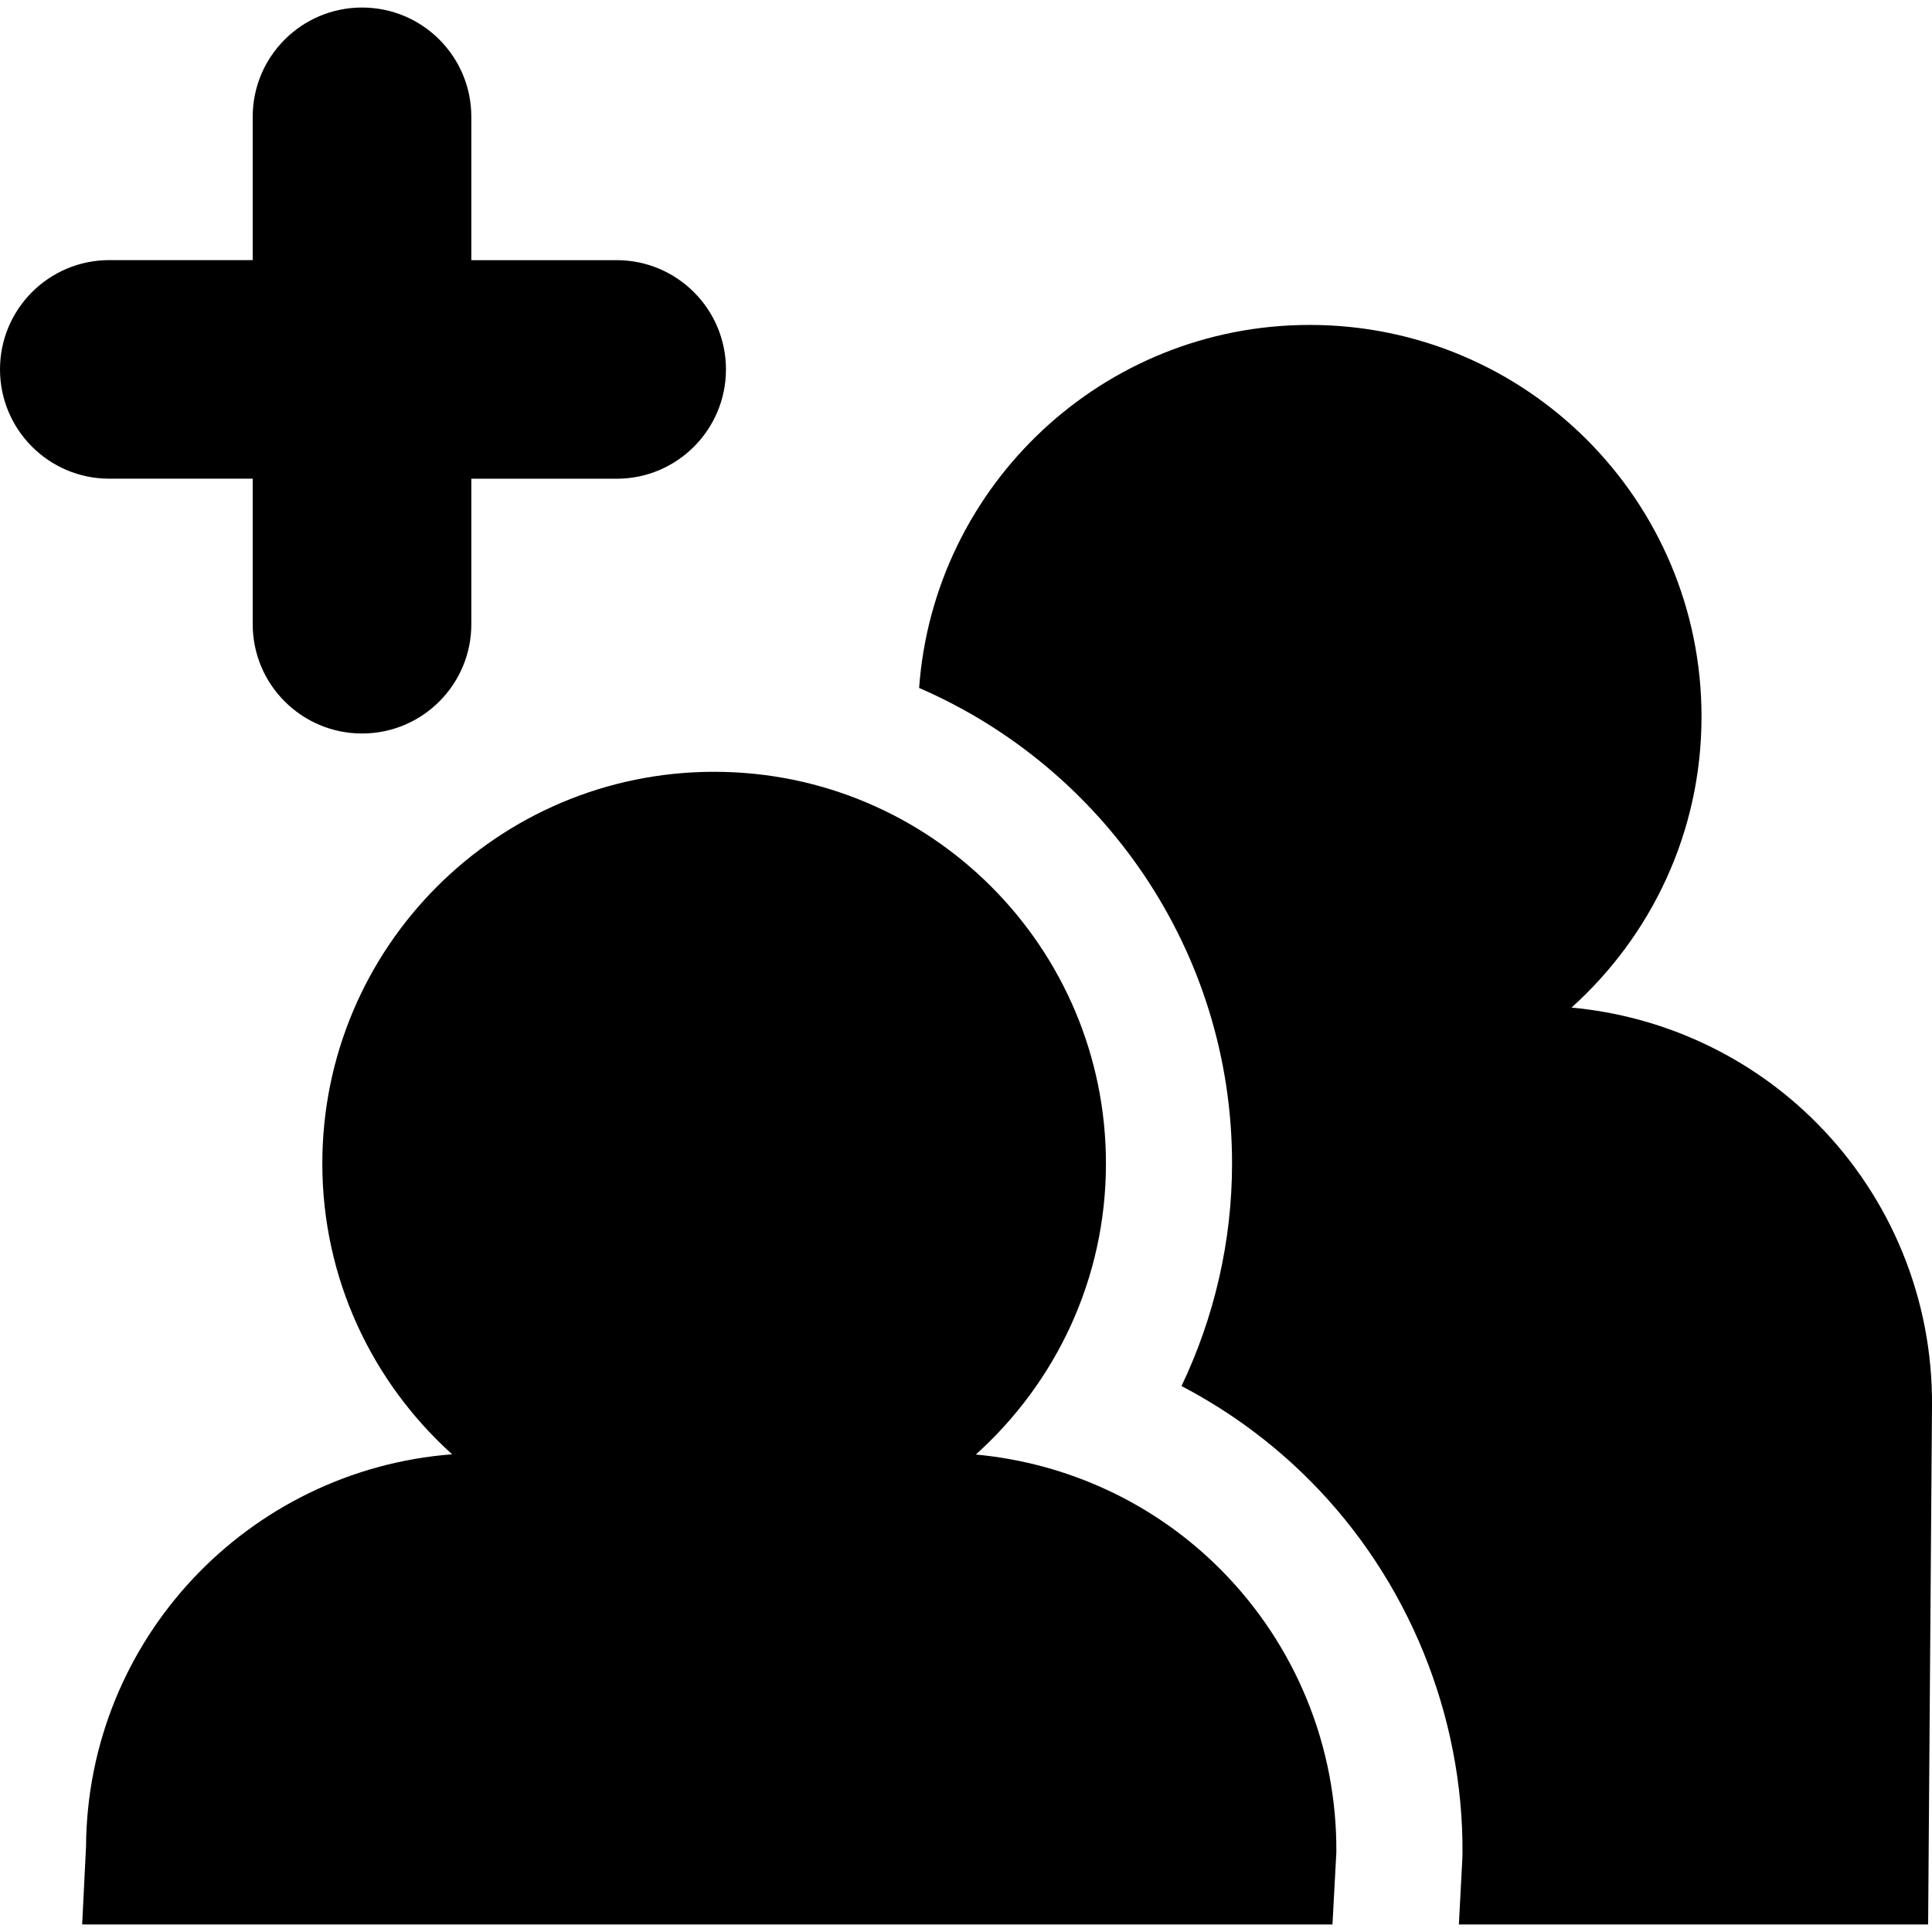
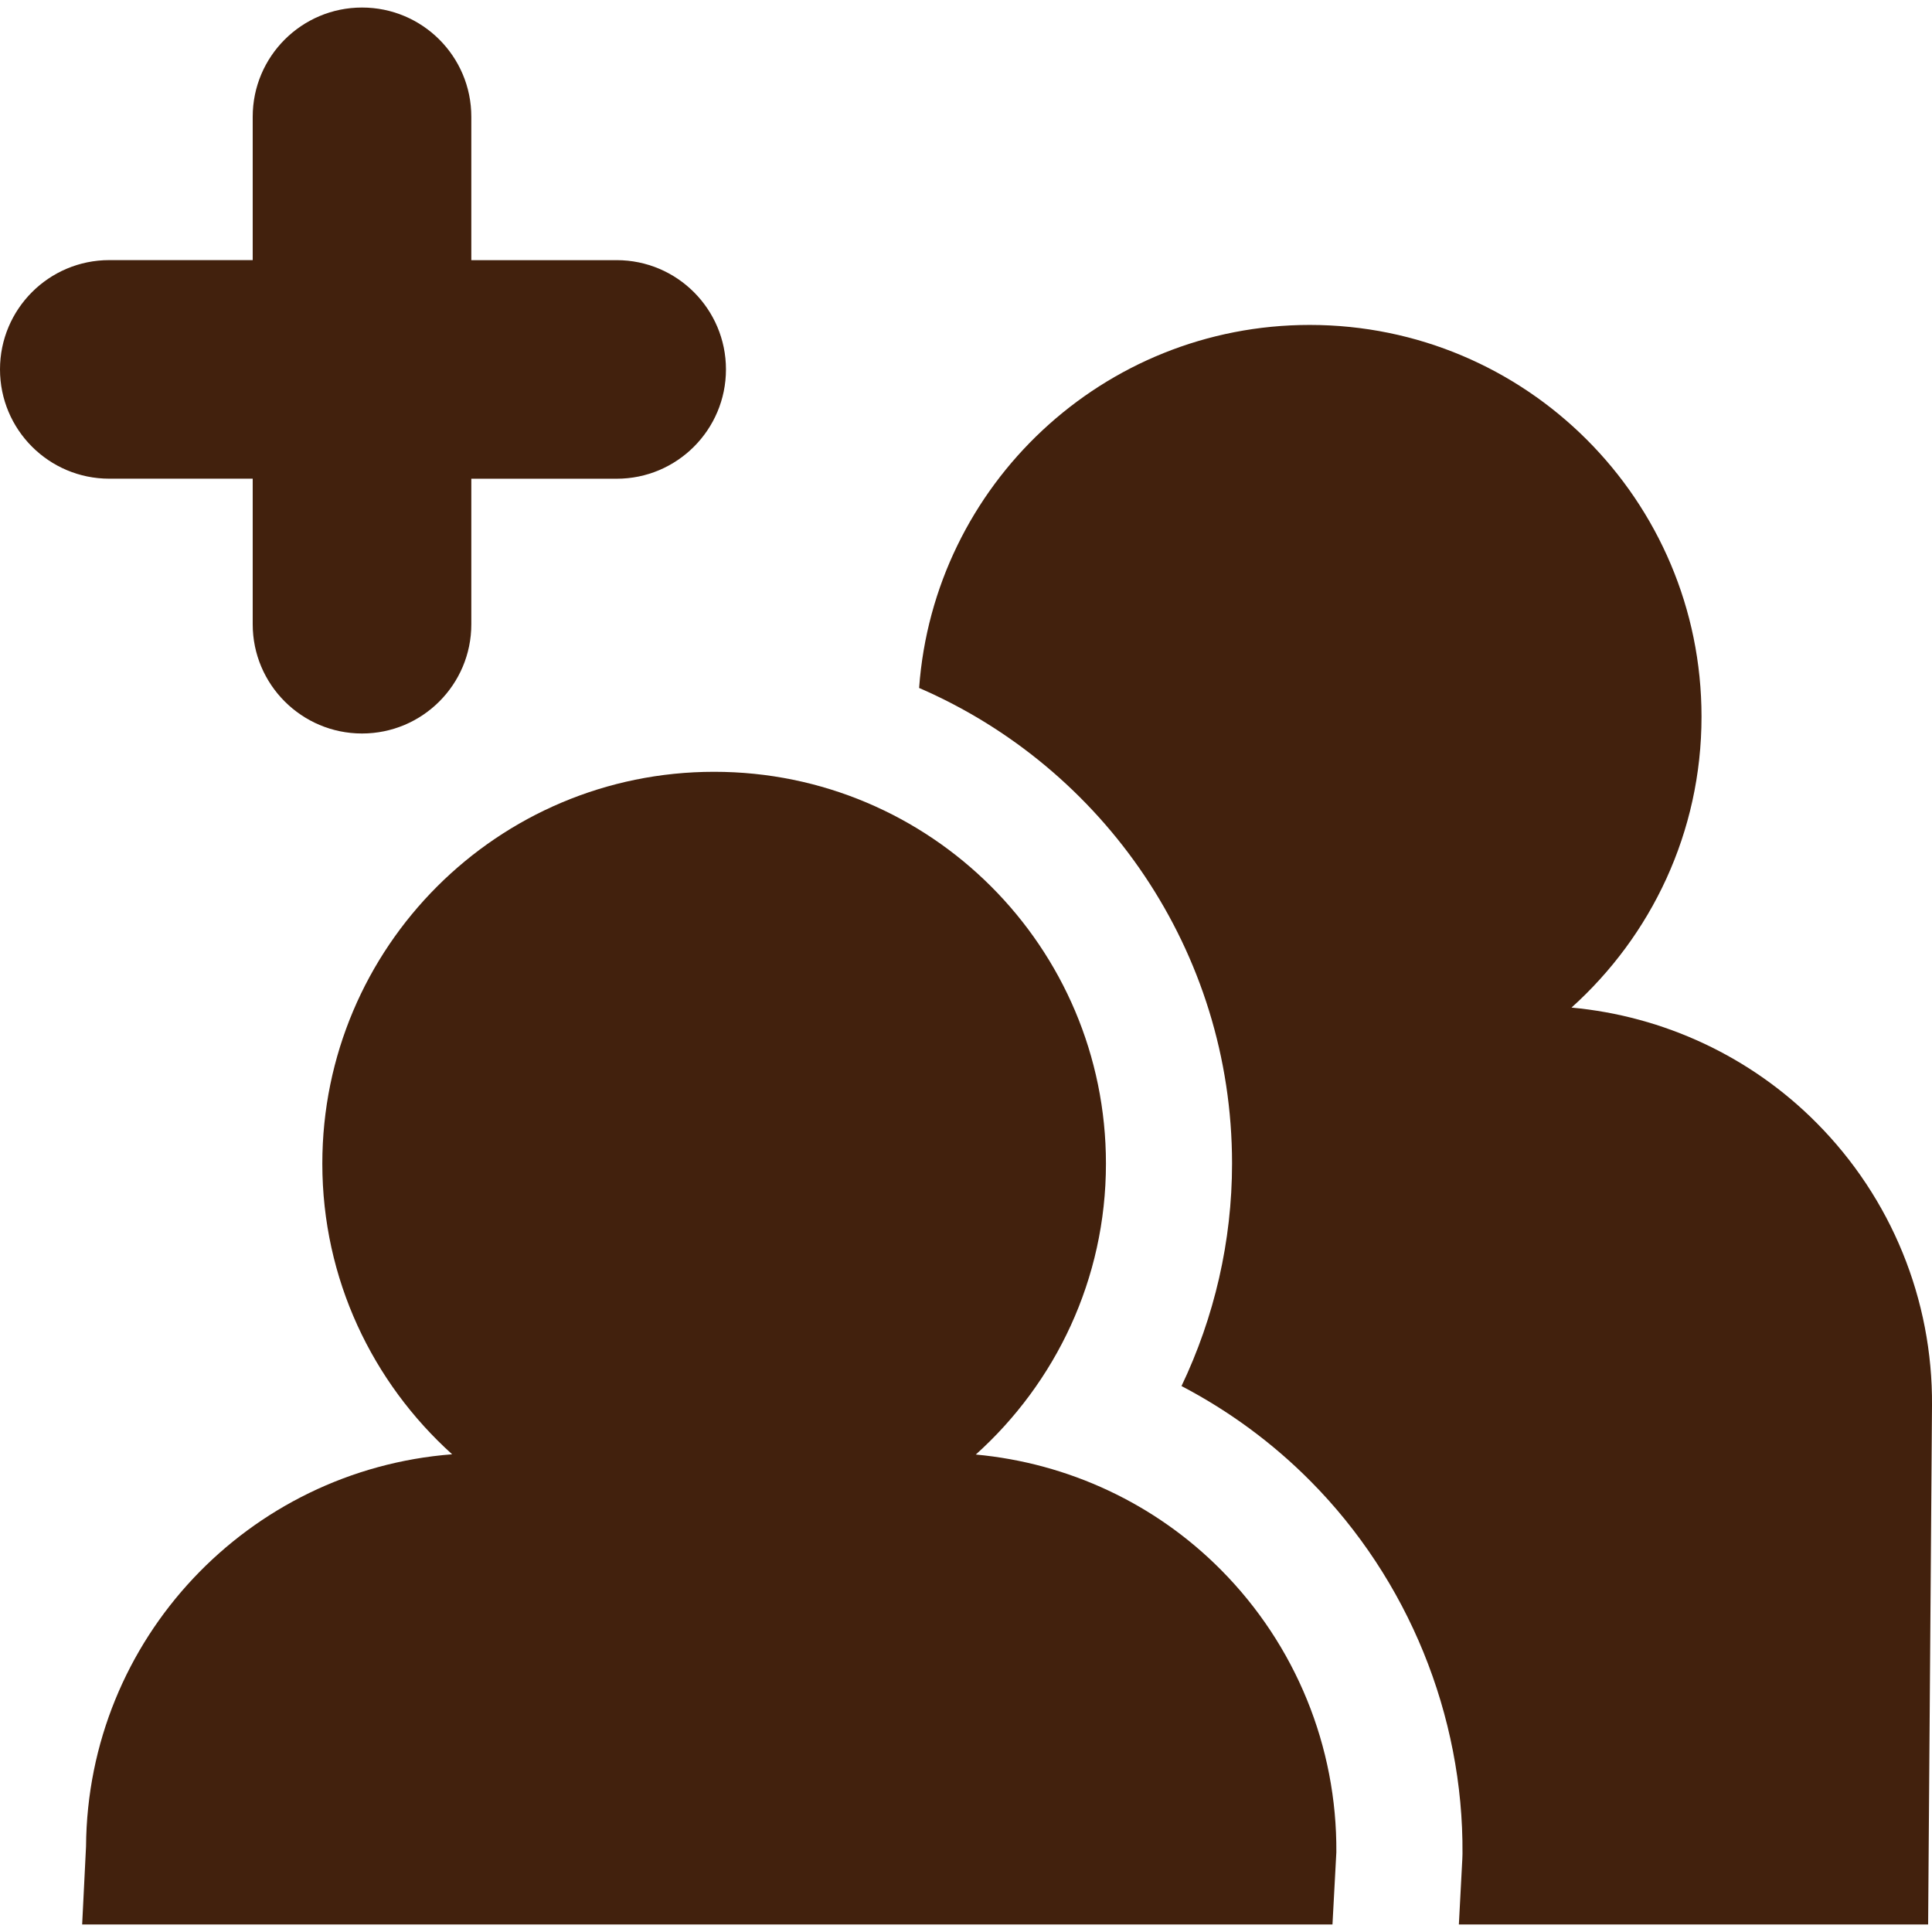
- <svg xmlns="http://www.w3.org/2000/svg" fill="#000000" version="1.1" id="Capa_1" width="800px" height="800px" viewBox="0 0 45.902 45.902" xml:space="preserve">
+ <svg xmlns="http://www.w3.org/2000/svg" fill="#42210d" version="1.1" id="Capa_1" width="800px" height="800px" viewBox="0 0 45.902 45.902" xml:space="preserve">
  <g>
    <g>
      <path d="M43.162,26.681c-1.564-1.578-3.631-2.539-5.825-2.742c1.894-1.704,3.089-4.164,3.089-6.912    c0-5.141-4.166-9.307-9.308-9.307c-4.911,0-8.932,3.804-9.281,8.625c4.369,1.89,7.435,6.244,7.435,11.299    c0,1.846-0.42,3.65-1.201,5.287c1.125,0.588,2.162,1.348,3.066,2.26c2.318,2.334,3.635,5.561,3.61,8.851l-0.002,0.067    l-0.002,0.057l-0.082,1.557h11.149l0.092-12.33C45.921,30.878,44.936,28.466,43.162,26.681z" />
      <path d="M23.184,34.558c1.893-1.703,3.092-4.164,3.092-6.912c0-5.142-4.168-9.309-9.309-9.309c-5.142,0-9.309,4.167-9.309,9.309    c0,2.743,1.194,5.202,3.084,6.906c-4.84,0.375-8.663,4.383-8.698,9.318l-0.092,1.853h14.153h15.553l0.092-1.714    c0.018-2.514-0.968-4.926-2.741-6.711C27.443,35.719,25.377,34.761,23.184,34.558z" />
      <path d="M6.004,11.374v3.458c0,1.432,1.164,2.595,2.597,2.595c1.435,0,2.597-1.163,2.597-2.595v-3.458h3.454    c1.433,0,2.596-1.164,2.596-2.597c0-1.432-1.163-2.596-2.596-2.596h-3.454V2.774c0-1.433-1.162-2.595-2.597-2.595    c-1.433,0-2.597,1.162-2.597,2.595V6.18H2.596C1.161,6.18,0,7.344,0,8.776c0,1.433,1.161,2.597,2.596,2.597H6.004z" />
    </g>
  </g>
</svg>
